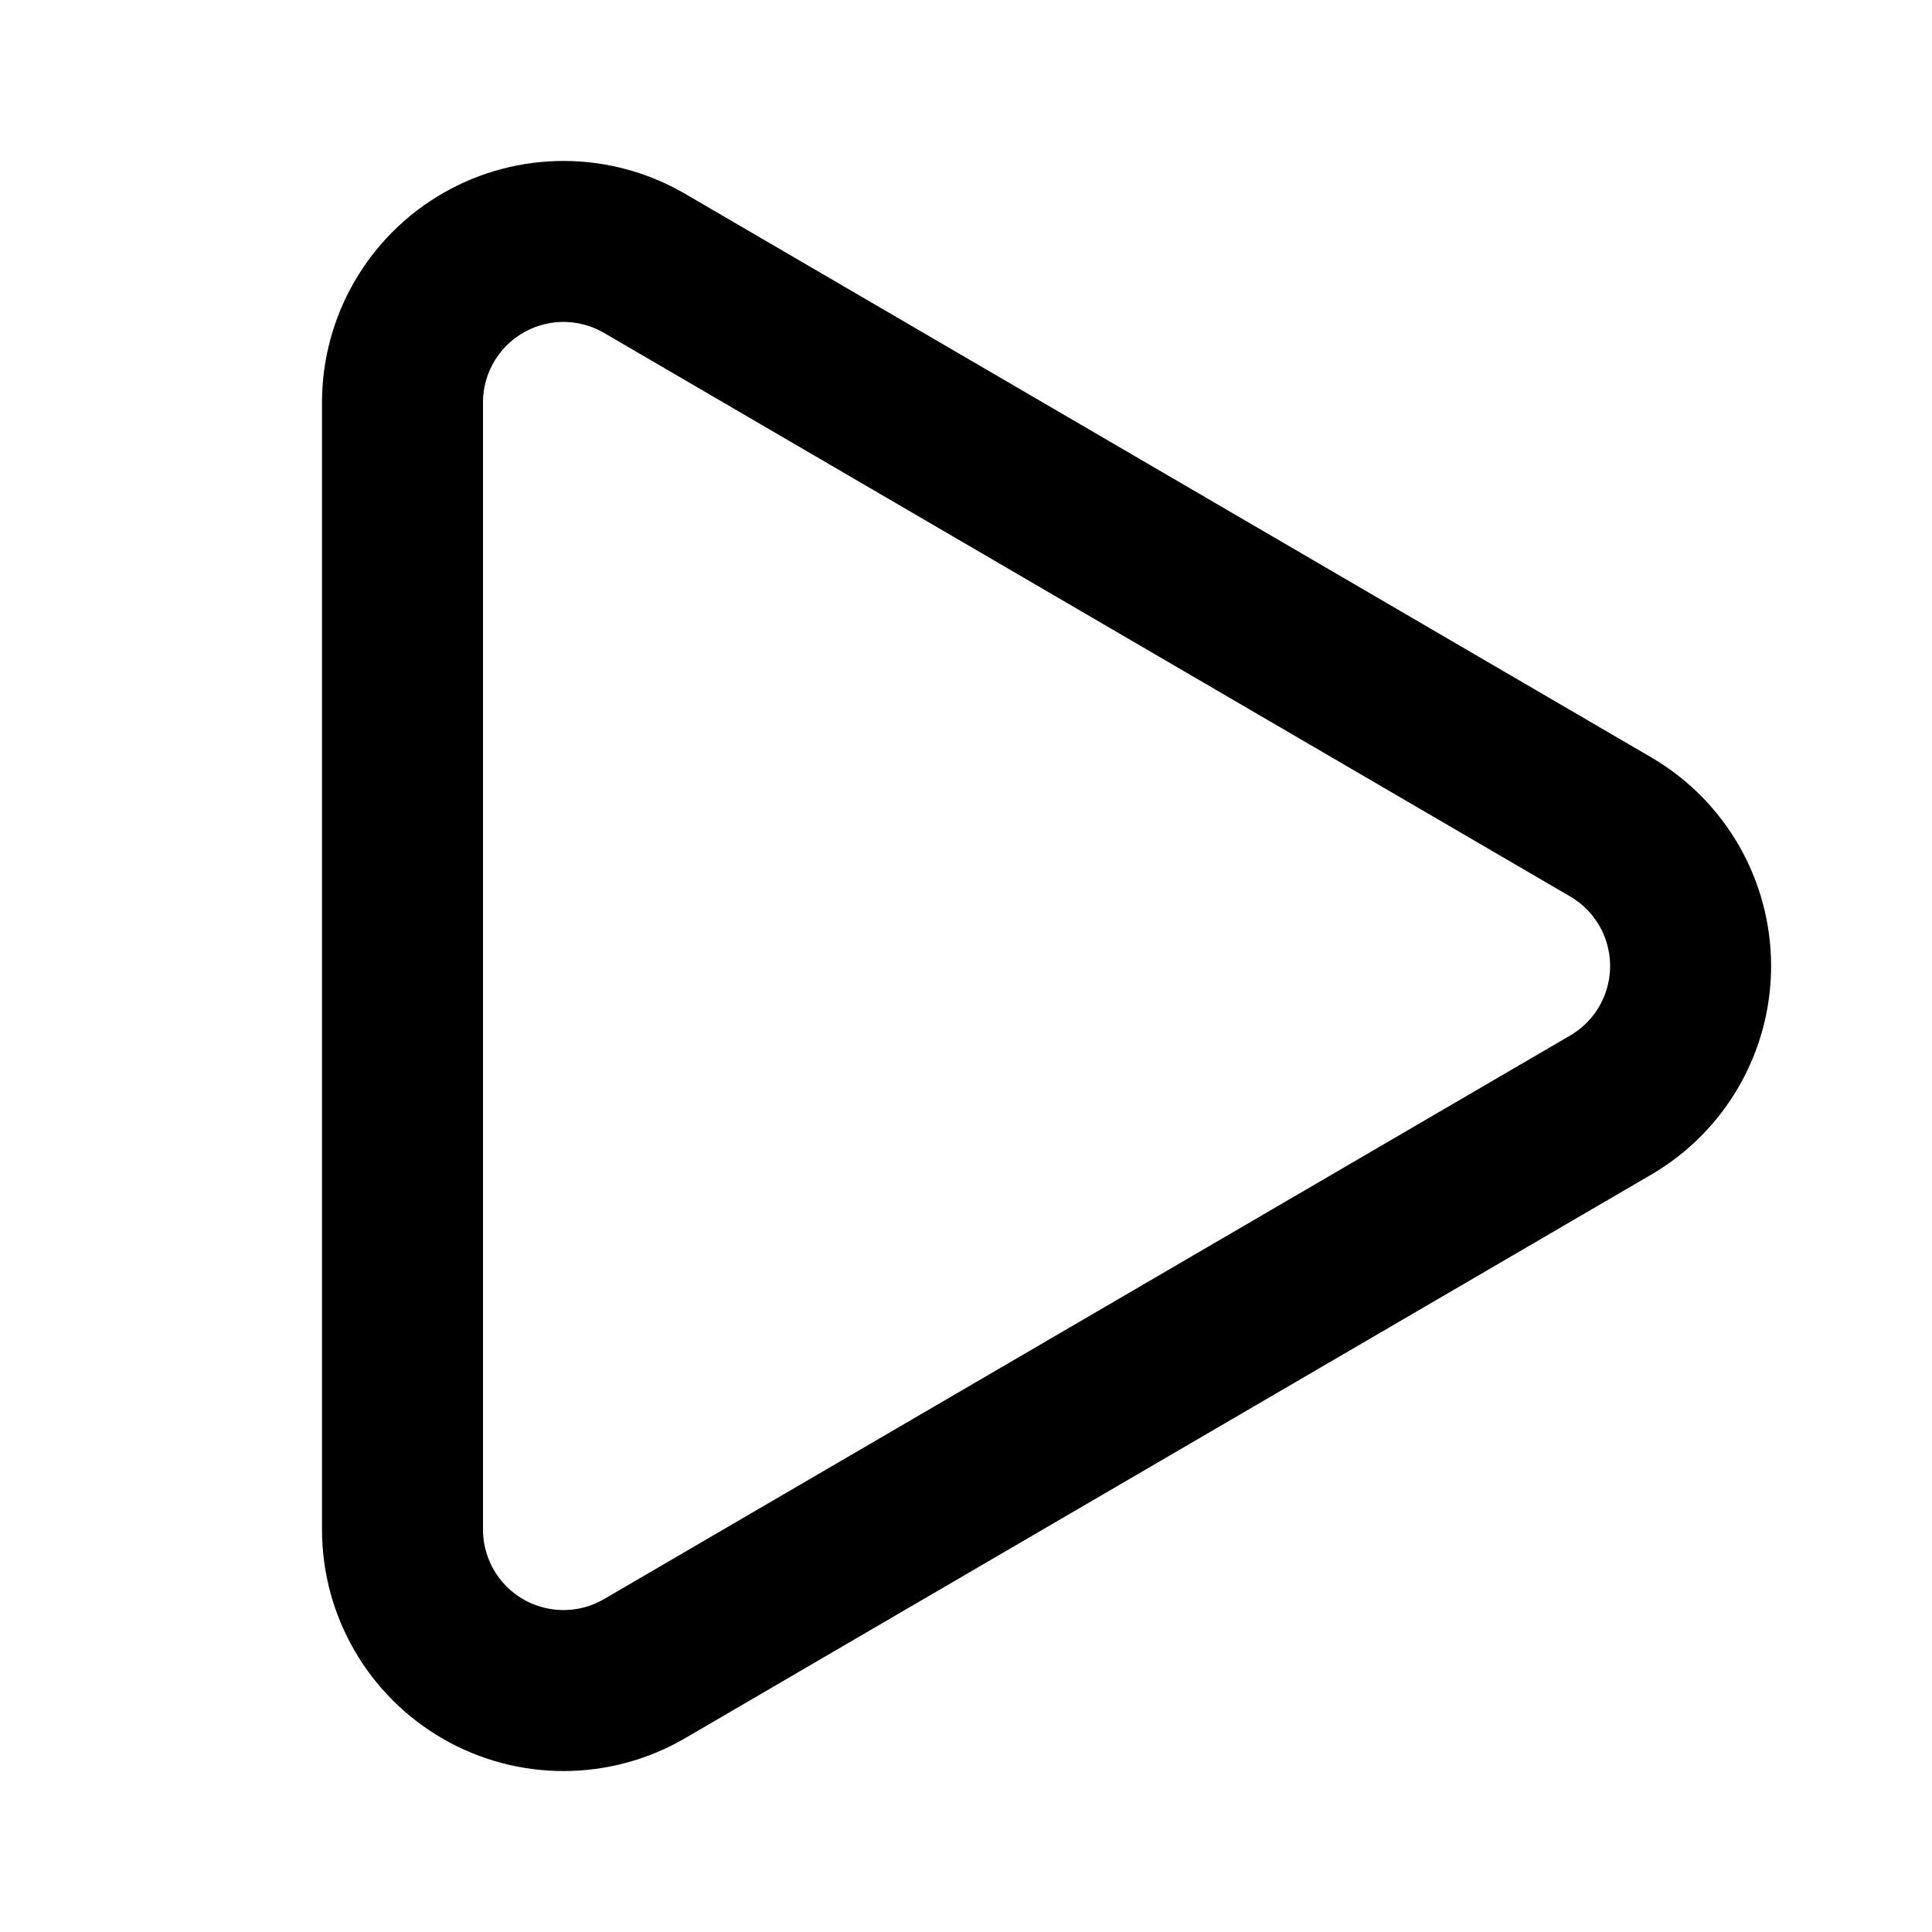
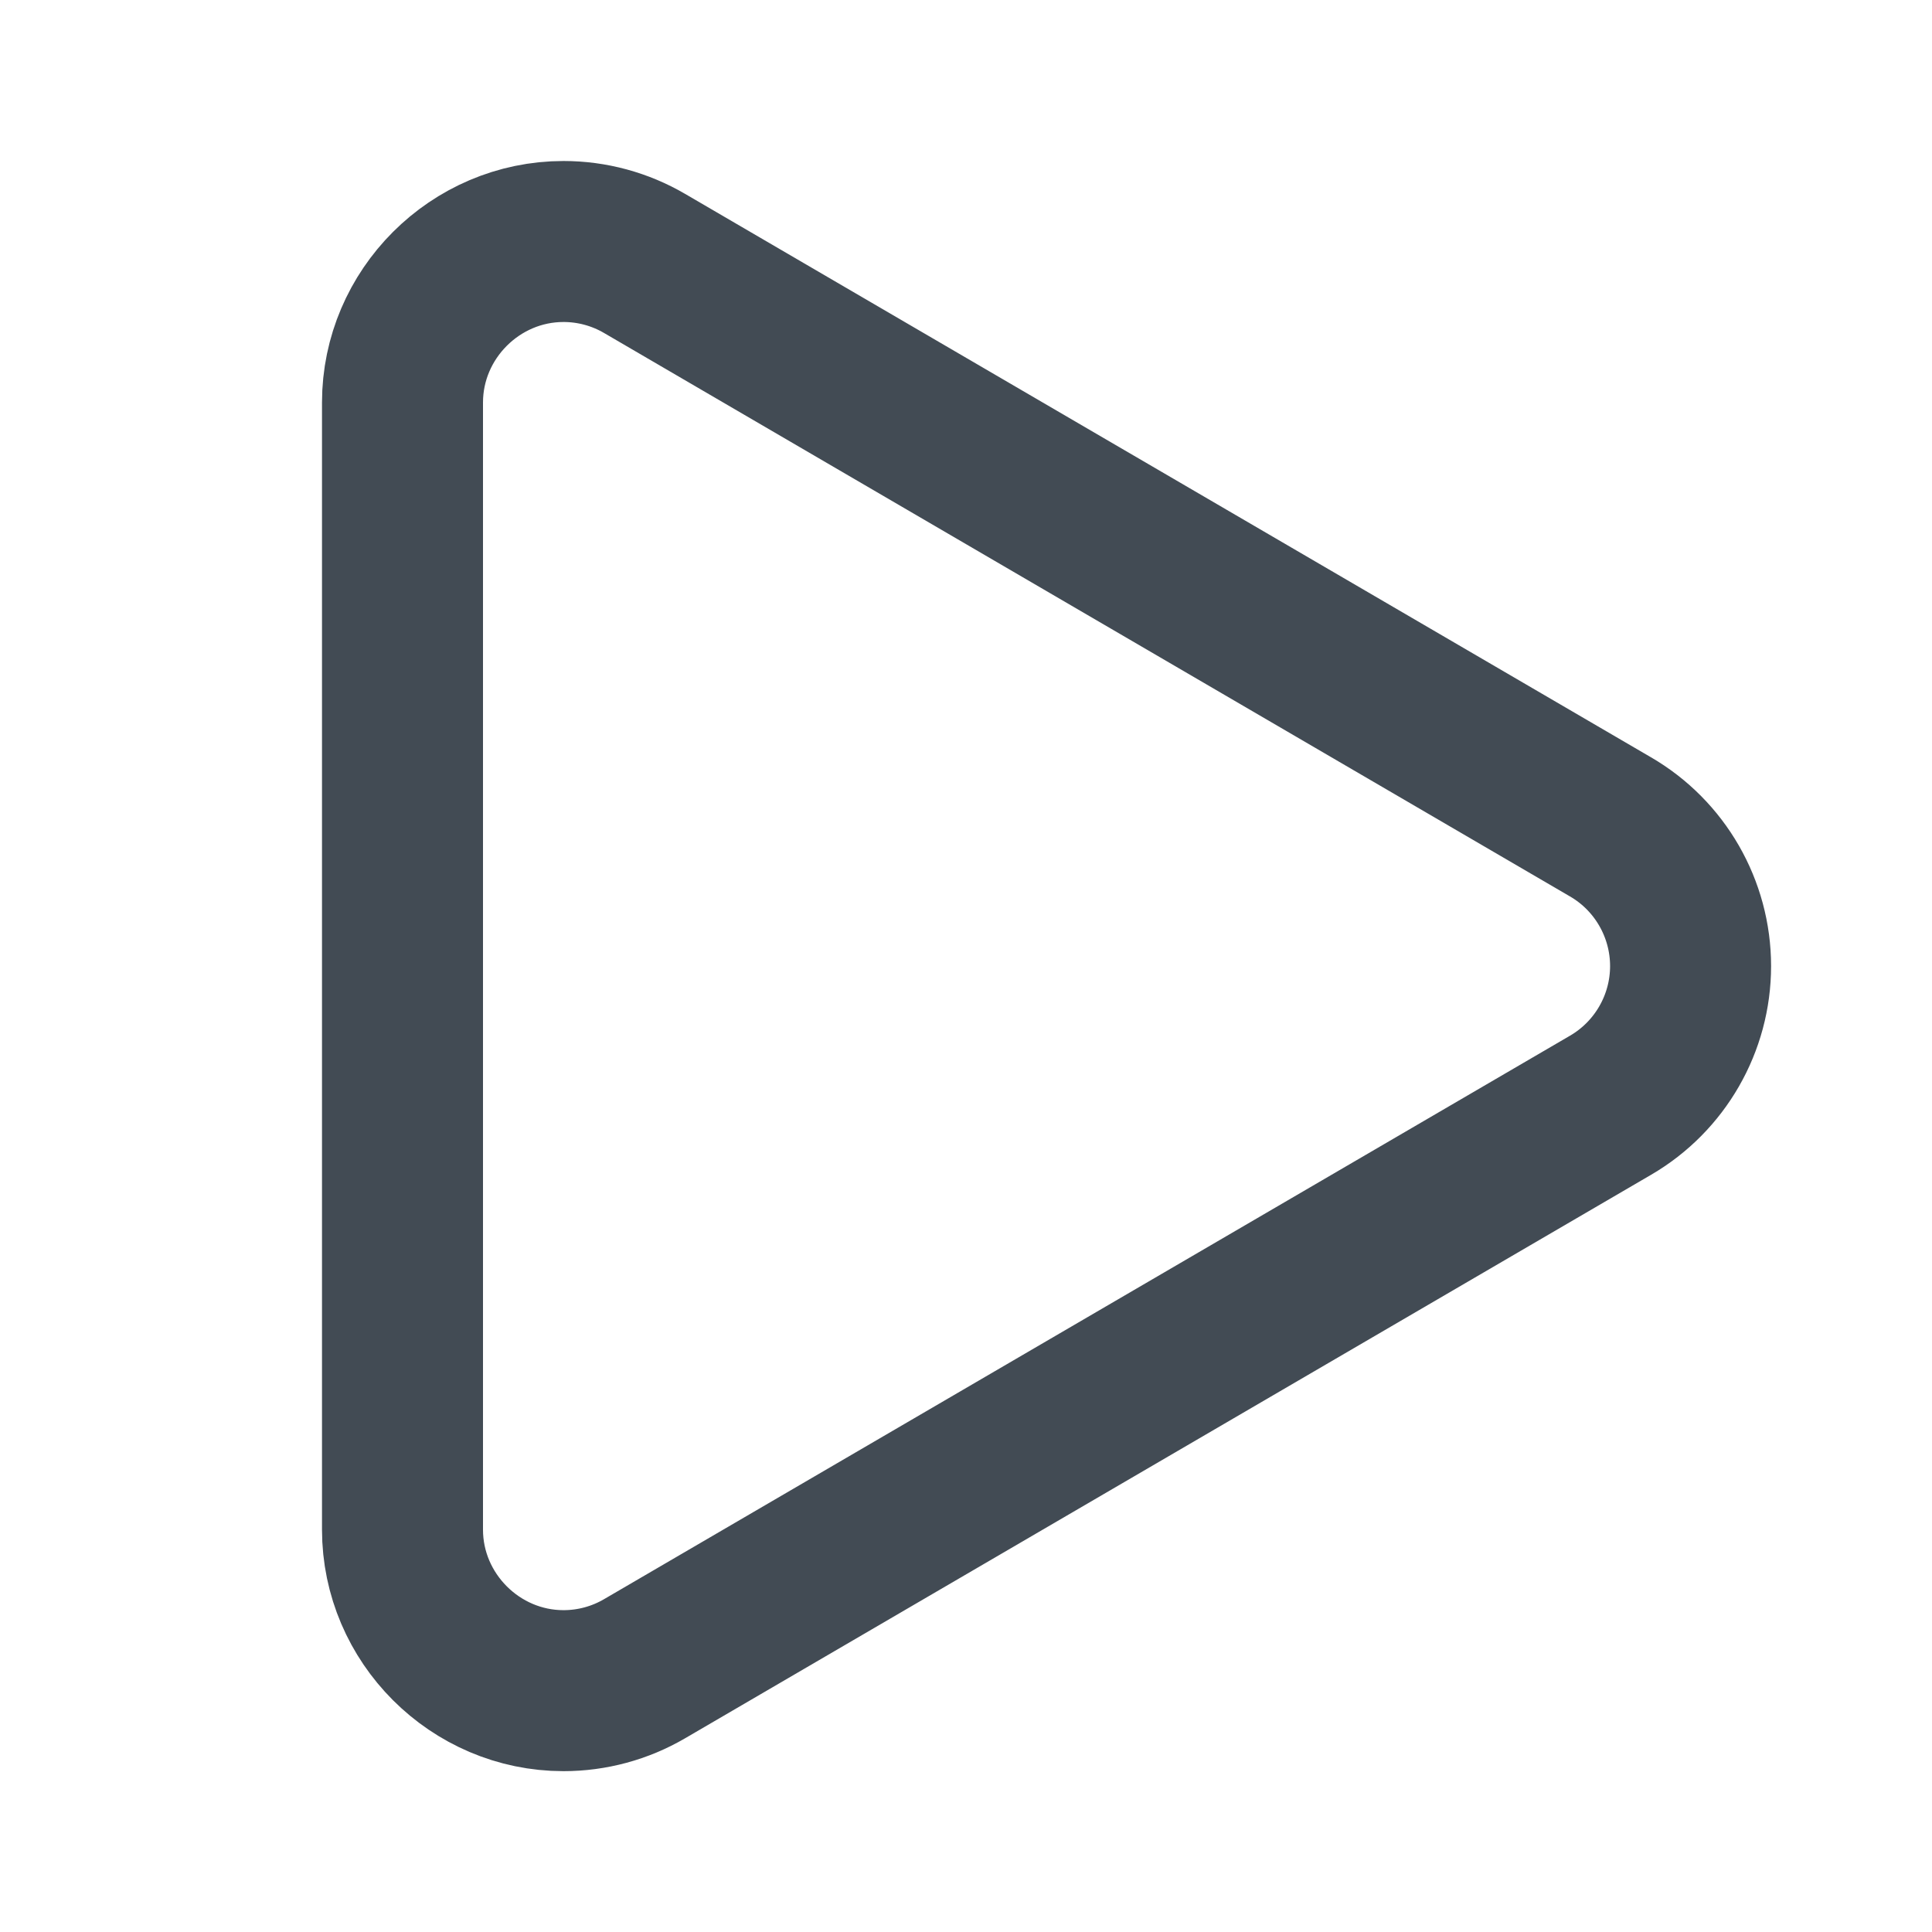
- <svg xmlns="http://www.w3.org/2000/svg" width="24" height="24" viewBox="0 0 24 24" fill="none" stroke="currentColor" stroke-width="2" stroke-linecap="round" stroke-linejoin="round" class="lucide lucide-play-icon lucide-play">
-   <path d="M5 5a2 2 0 0 1 3.008-1.728l11.997 6.998a2 2 0 0 1 .003 3.458l-12 7A2 2 0 0 1 5 19z" />
+ <svg xmlns="http://www.w3.org/2000/svg" width="24" height="24" viewBox="0 0 24 24" version="1.1" xml:space="preserve" style="fill-rule:evenodd;clip-rule:evenodd;stroke-linecap:round;stroke-linejoin:round;">
+   <path d="M5,19.001l0,-14.001c0,-1.097 0.903,-2 2,-2c0.354,0 0.702,0.094 1.008,0.273l11.997,6.998c0.616,0.357 0.996,1.018 0.996,1.73c0,0.711 -0.379,1.37 -0.993,1.728l-12,7c-0.306,0.179 -0.654,0.273 -1.008,0.273c-1.097,0 -2,-0.903 -2,-2Z" style="fill:none;fill-rule:nonzero;stroke:#424b54;stroke-width:2px;" />
</svg>
